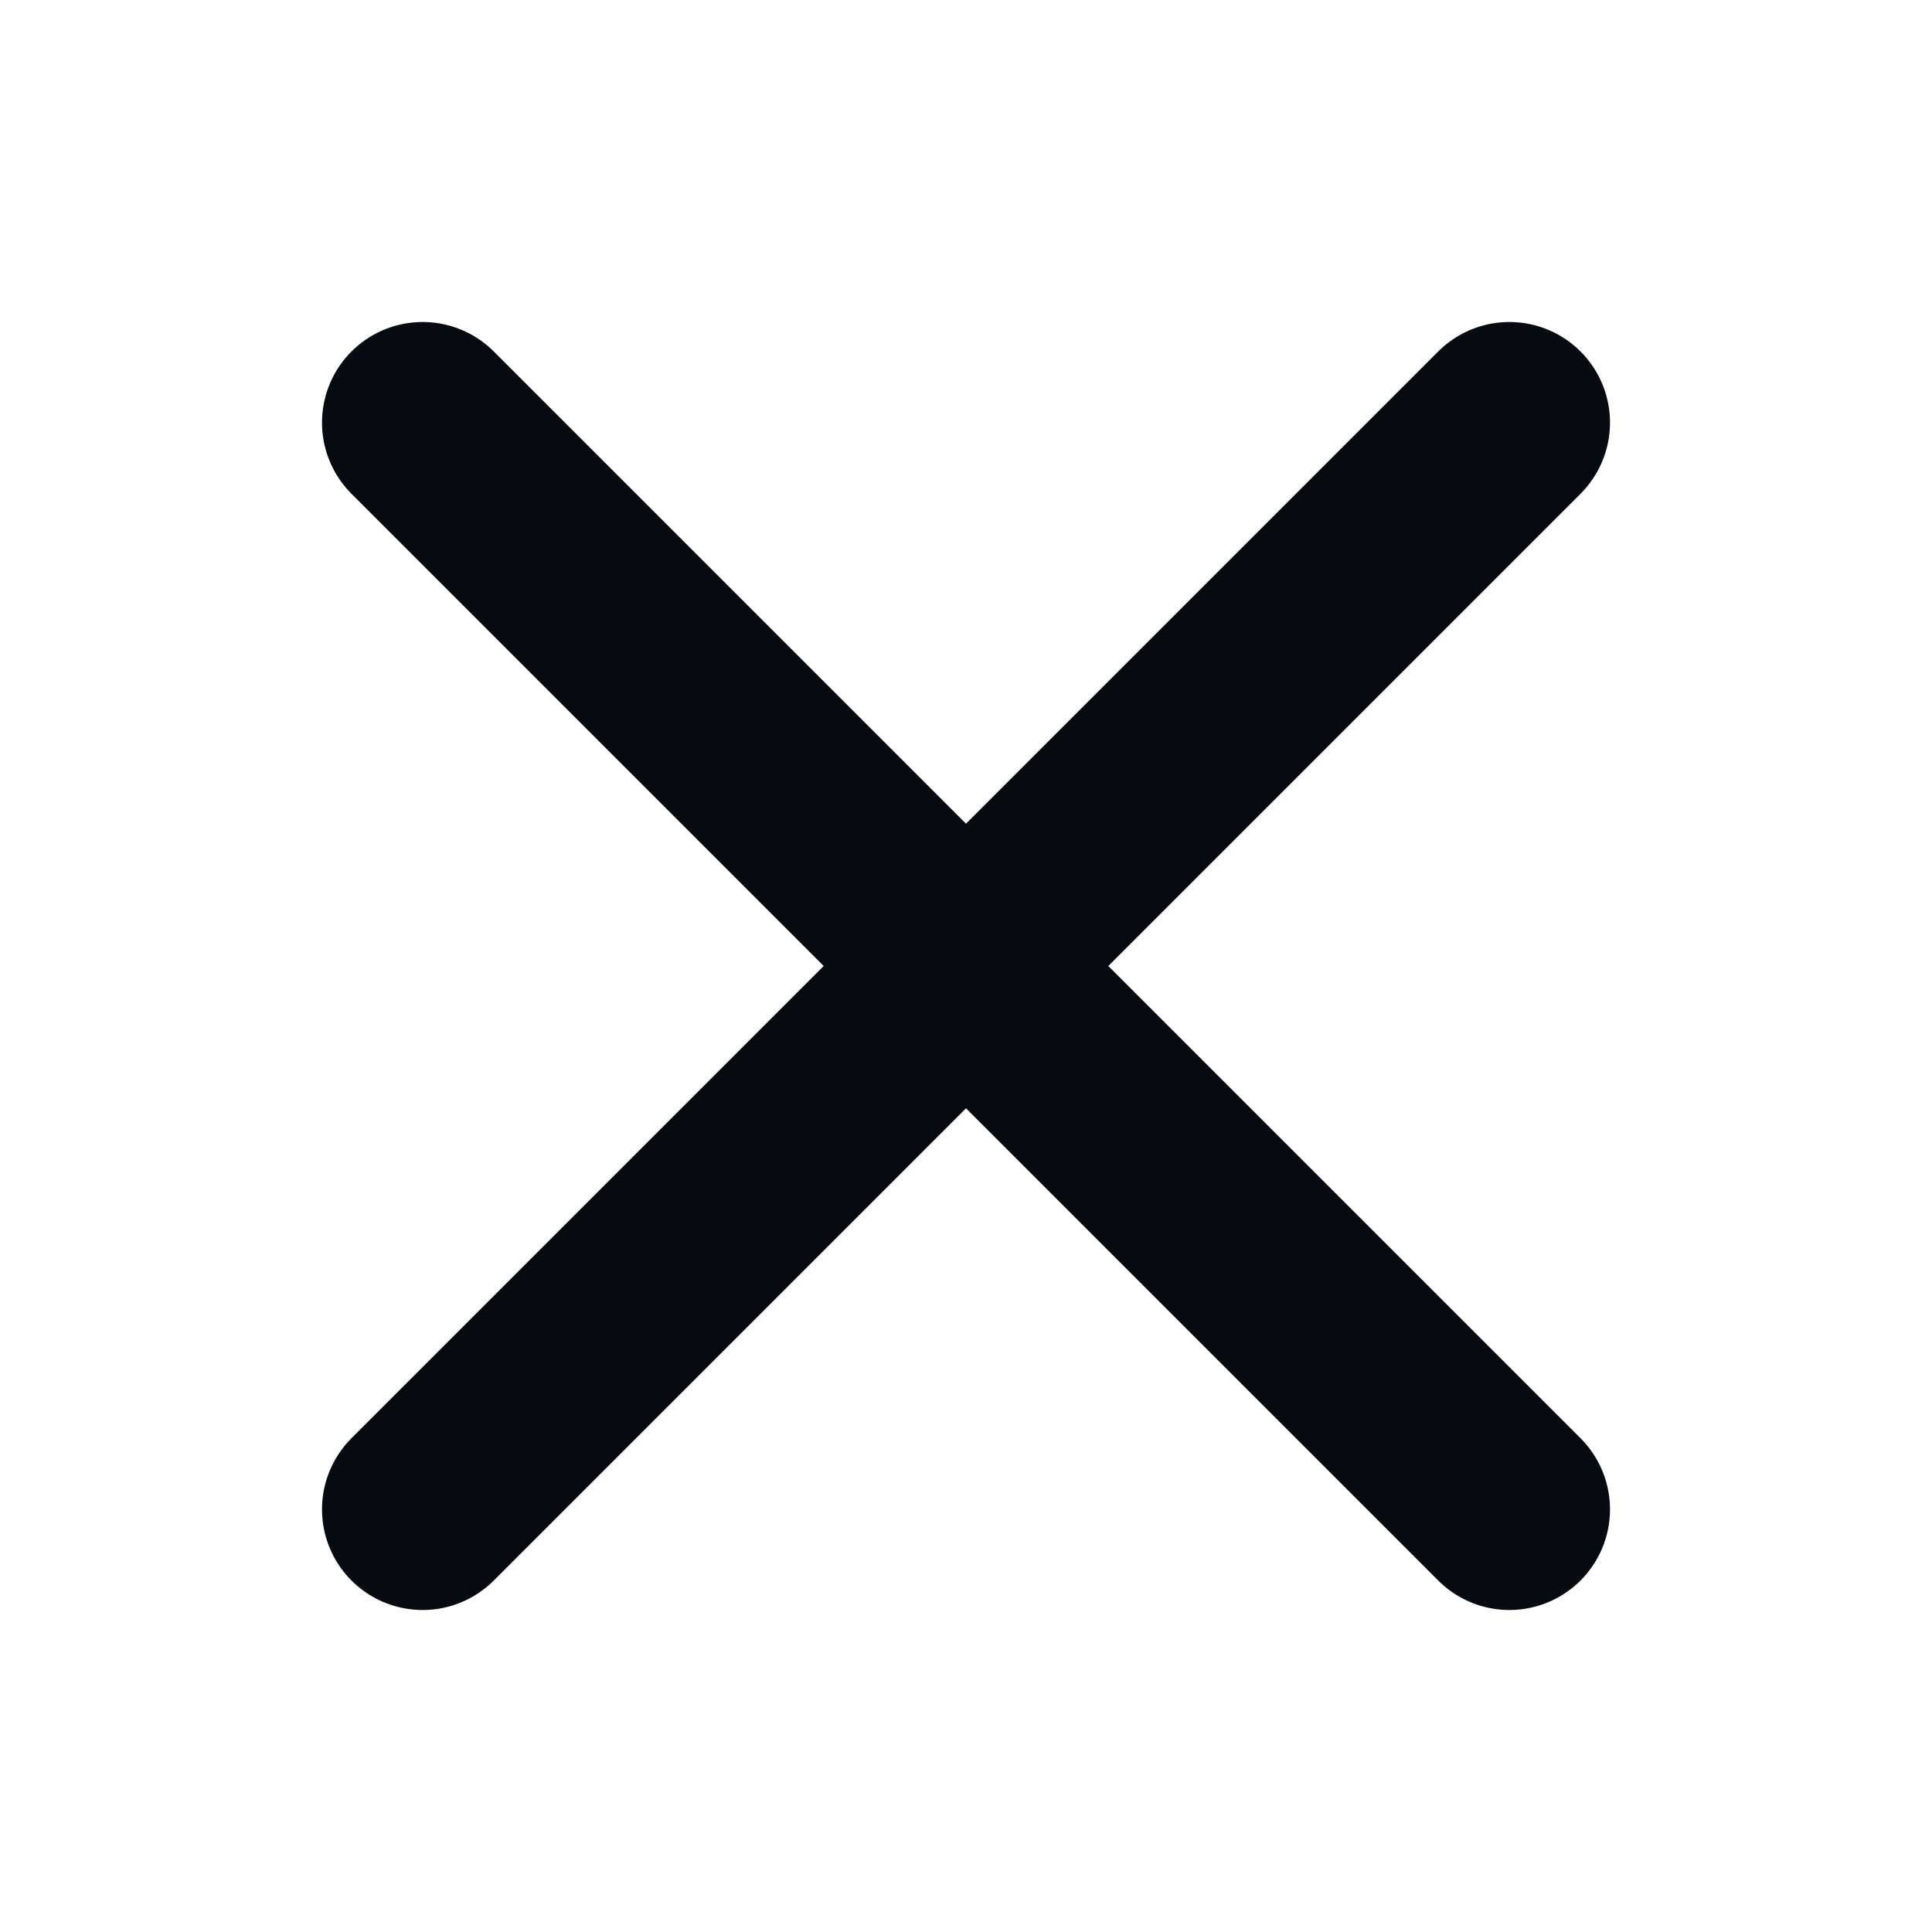
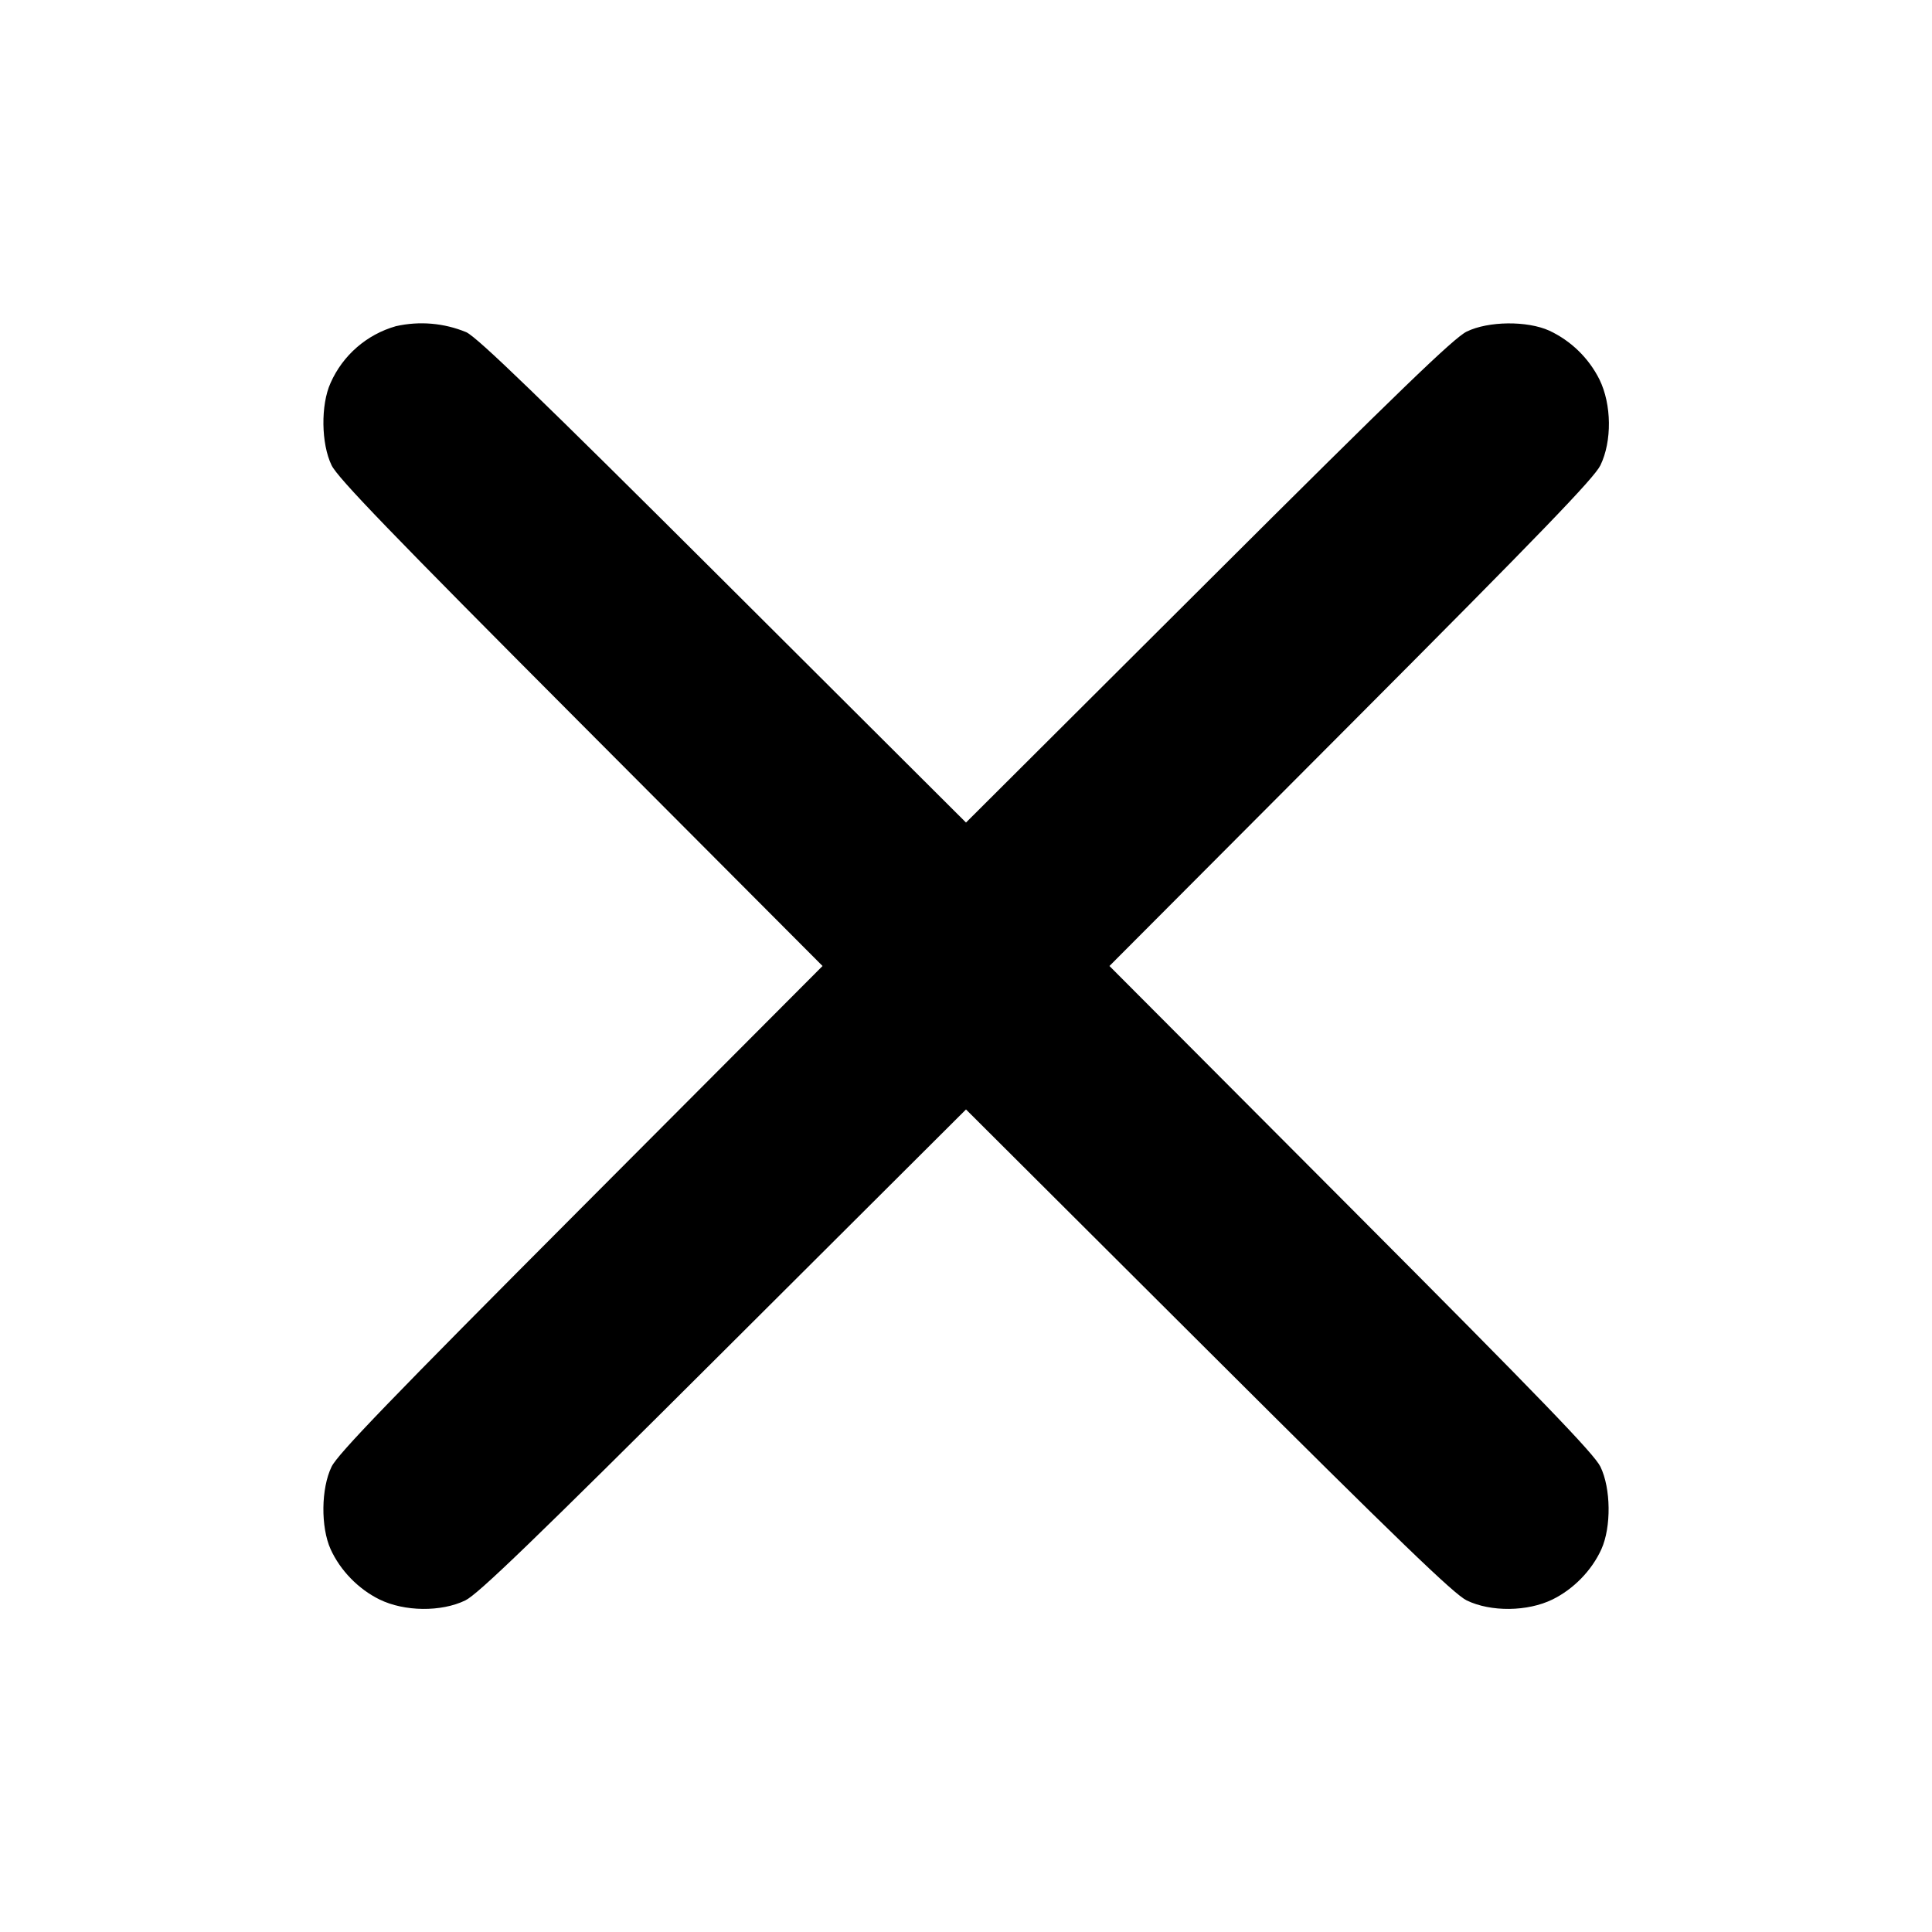
- <svg xmlns="http://www.w3.org/2000/svg" width="24" height="24" viewBox="0 0 24 24" fill="none">
-   <path d="M18.75 5.25L5.25 18.75" stroke="#060A11" stroke-width="2.5" stroke-linecap="round" stroke-linejoin="round" />
-   <path d="M18.75 18.75L5.25 5.25" stroke="#060A11" stroke-width="2.5" stroke-linecap="round" stroke-linejoin="round" />
+ <svg xmlns="http://www.w3.org/2000/svg" width="24" height="24" fill="none">
+   <path d="M4.918 4.052a1.265 1.265 0 0 0-.812.706c-.123.272-.117.754.013 1.022.076.157.736.841 3.098 3.21L10.218 12l-3.001 3.01c-2.362 2.369-3.022 3.053-3.098 3.21-.131.269-.136.75-.012 1.025.12.264.345.495.607.624.31.152.767.157 1.066.012.157-.076.841-.736 3.21-3.098L12 13.782l3.01 3.001c2.369 2.362 3.053 3.022 3.21 3.098.299.145.756.14 1.066-.012.262-.129.487-.36.607-.624.124-.275.119-.756-.012-1.025-.076-.157-.736-.841-3.098-3.21L13.782 12l3.001-3.01c2.362-2.369 3.022-3.053 3.098-3.21.145-.299.14-.756-.012-1.066a1.326 1.326 0 0 0-.624-.607c-.275-.124-.756-.119-1.025.012-.157.076-.841.736-3.21 3.098L12 10.218 8.99 7.217C6.706 4.94 5.935 4.195 5.793 4.127a1.45 1.45 0 0 0-.875-.075" fill-rule="evenodd" fill="#000" />
</svg>
